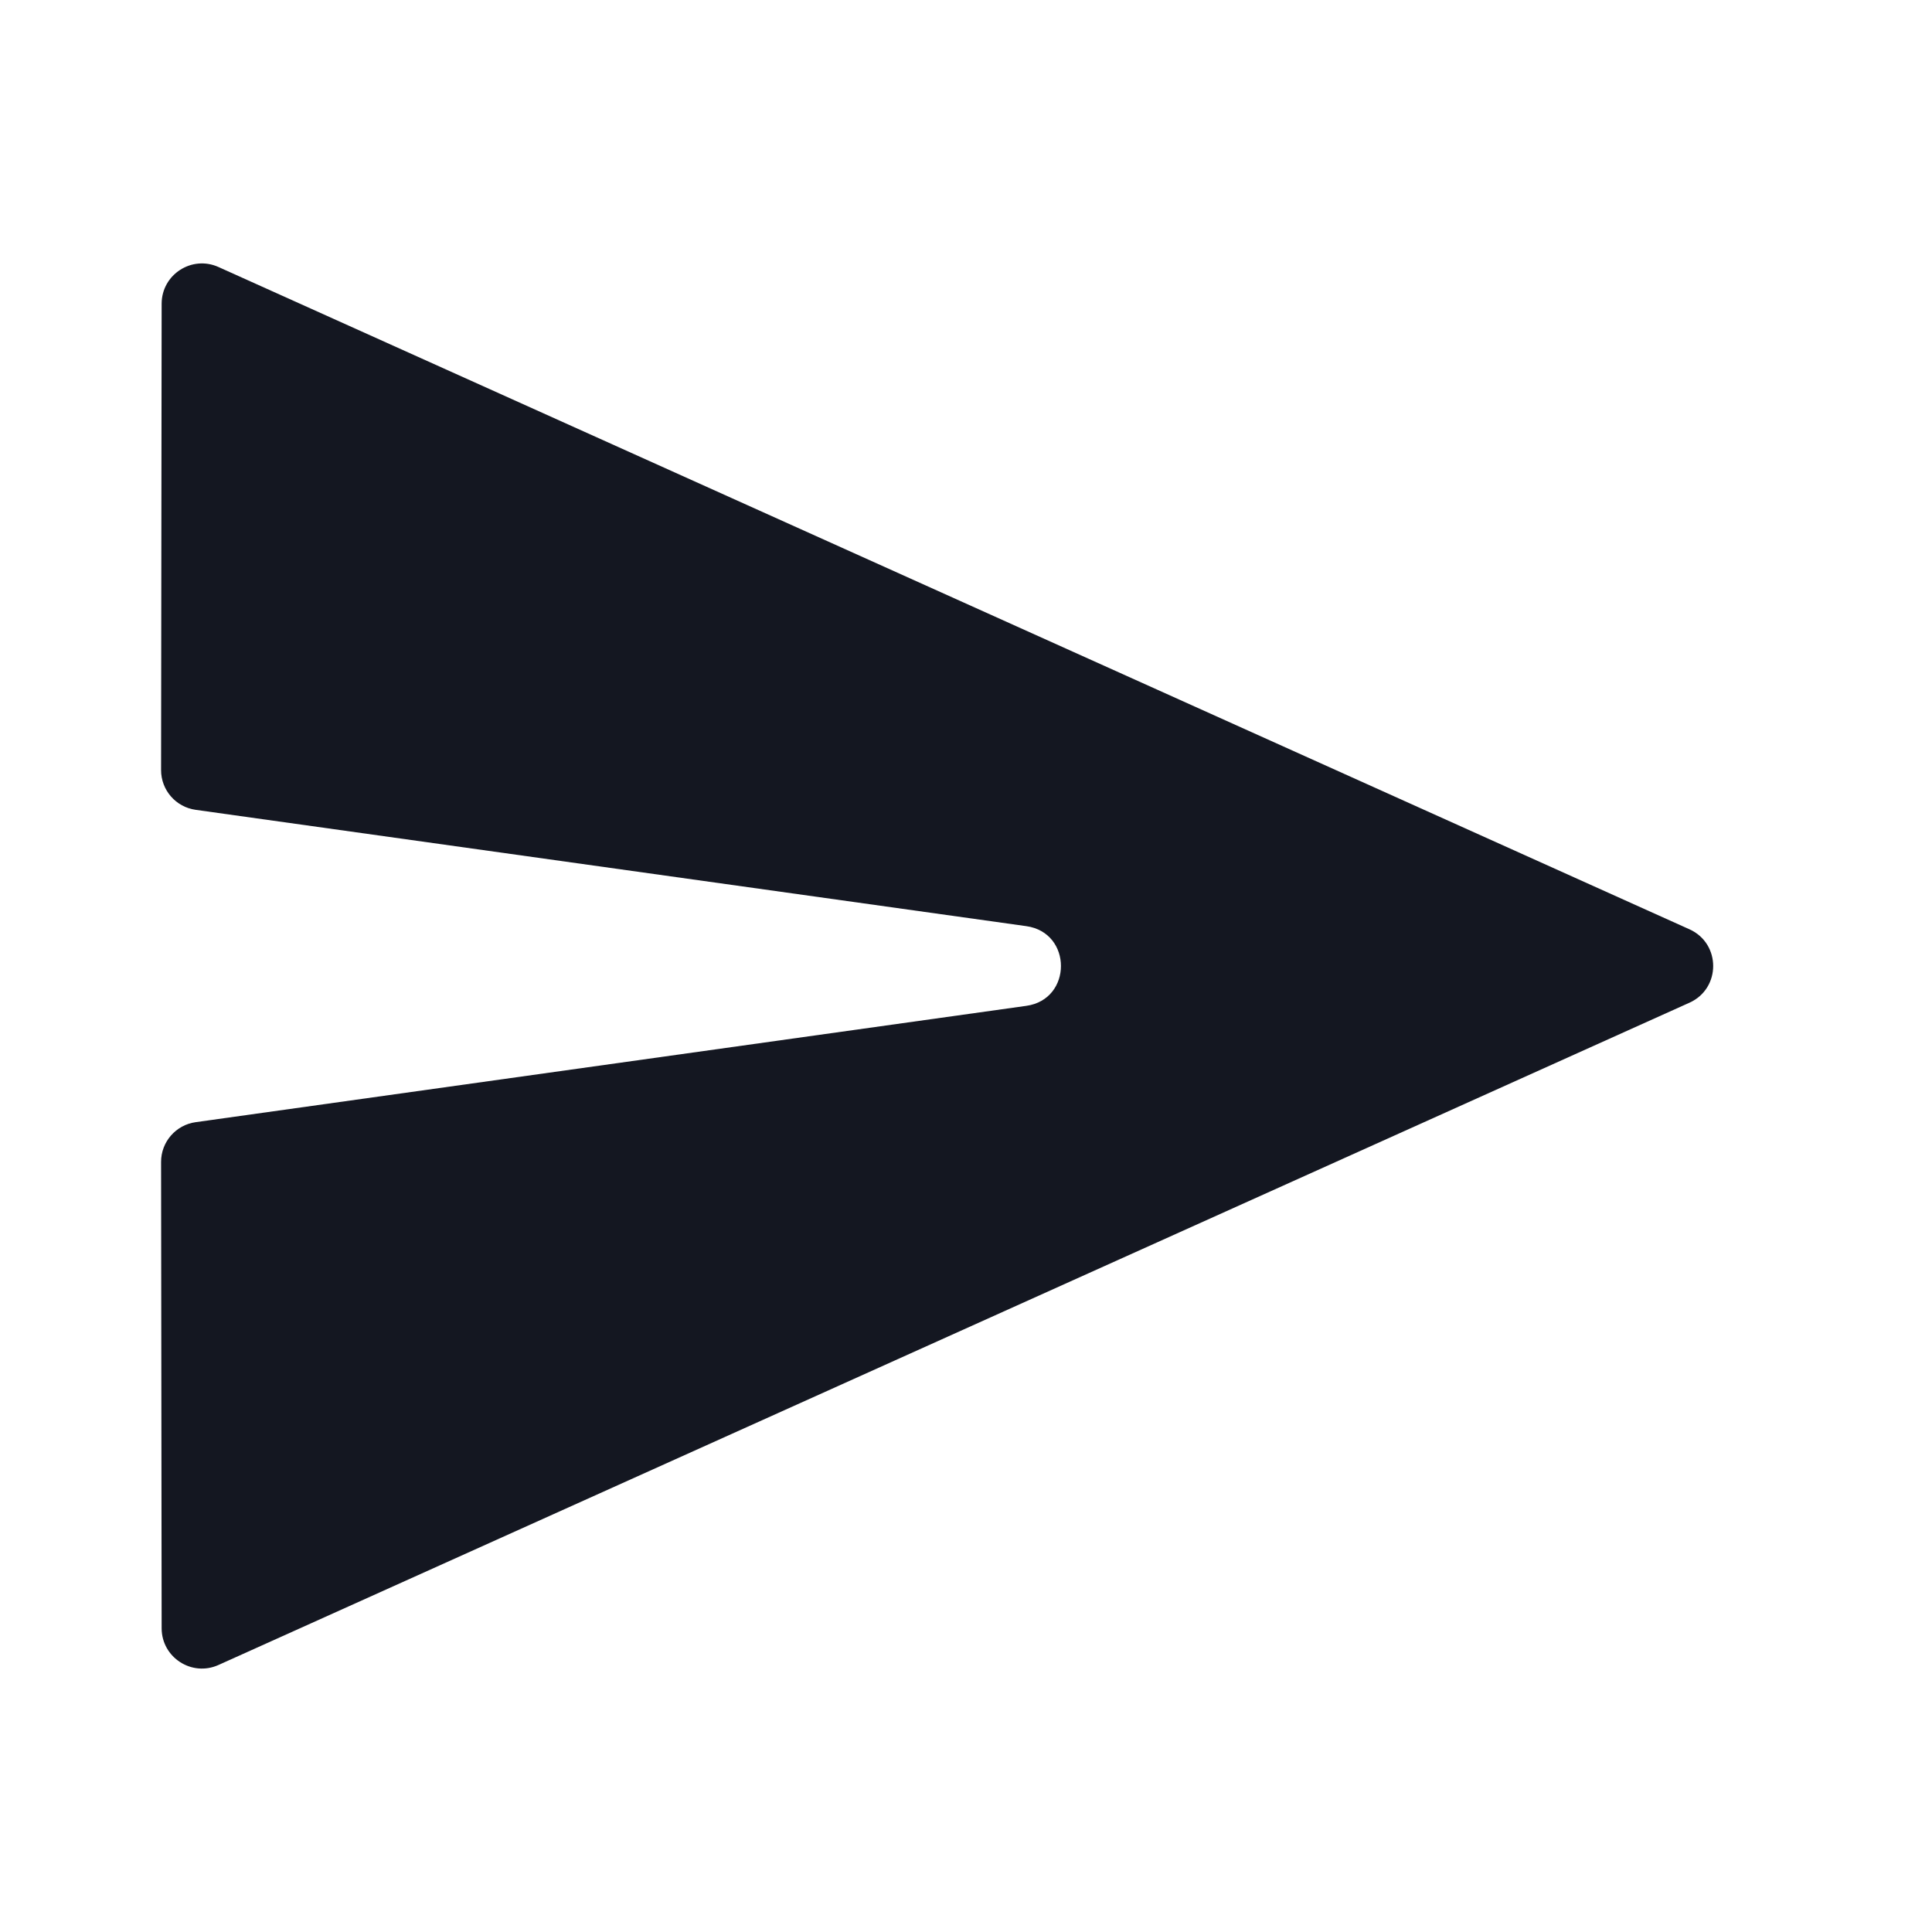
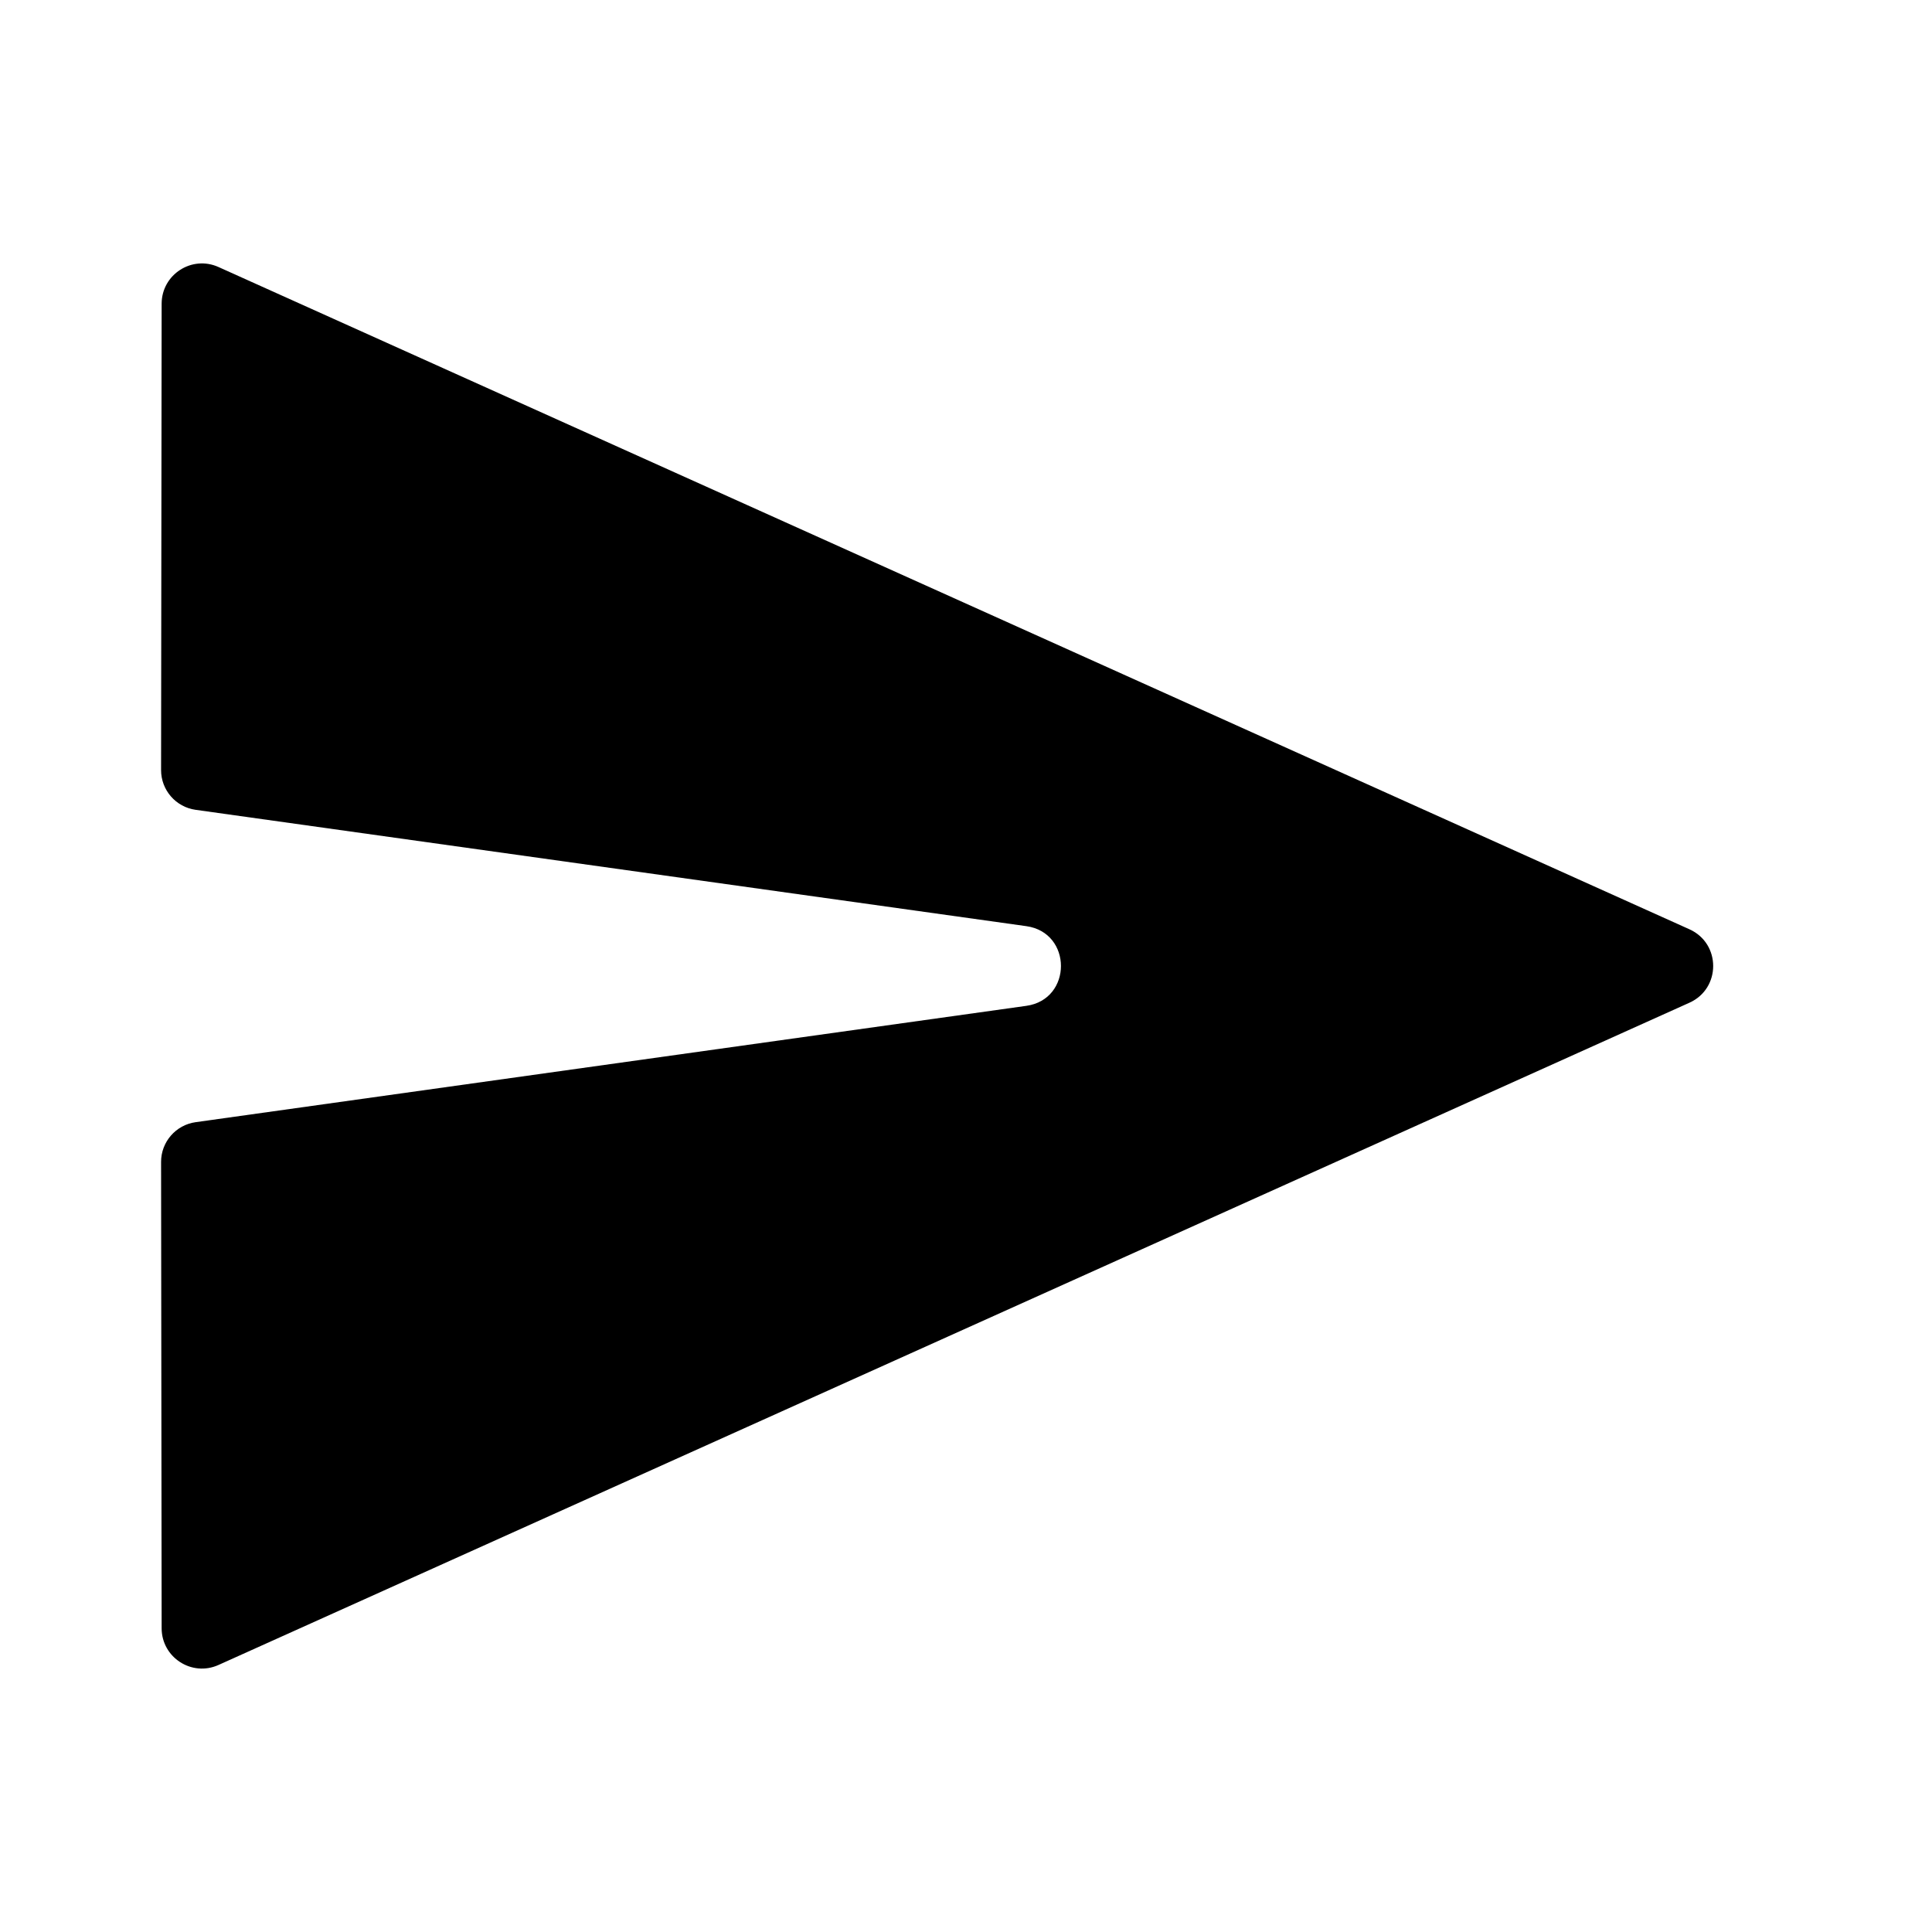
<svg xmlns="http://www.w3.org/2000/svg" width="24" height="24" viewBox="0 0 24 24" fill="none">
-   <path d="M2.008 20.228C2.009 20.59 2.383 20.832 2.714 20.683L20.987 12.456C21.38 12.279 21.38 11.721 20.987 11.544L2.714 3.317C2.383 3.168 2.009 3.41 2.008 3.772L2.001 9.565C2 9.814 2.184 10.026 2.431 10.06L12.749 11.505C13.323 11.585 13.323 12.415 12.749 12.495L2.431 13.94C2.184 13.974 2 14.186 2.001 14.435L2.008 20.228Z" fill="#141721" />
+   <path d="M2.008 20.228C2.009 20.59 2.383 20.832 2.714 20.683L20.987 12.456C21.38 12.279 21.38 11.721 20.987 11.544L2.714 3.317C2.383 3.168 2.009 3.41 2.008 3.772L2.001 9.565C2 9.814 2.184 10.026 2.431 10.06L12.749 11.505C13.323 11.585 13.323 12.415 12.749 12.495L2.431 13.94C2.184 13.974 2 14.186 2.001 14.435L2.008 20.228Z" fill="currentColor" />
</svg>
